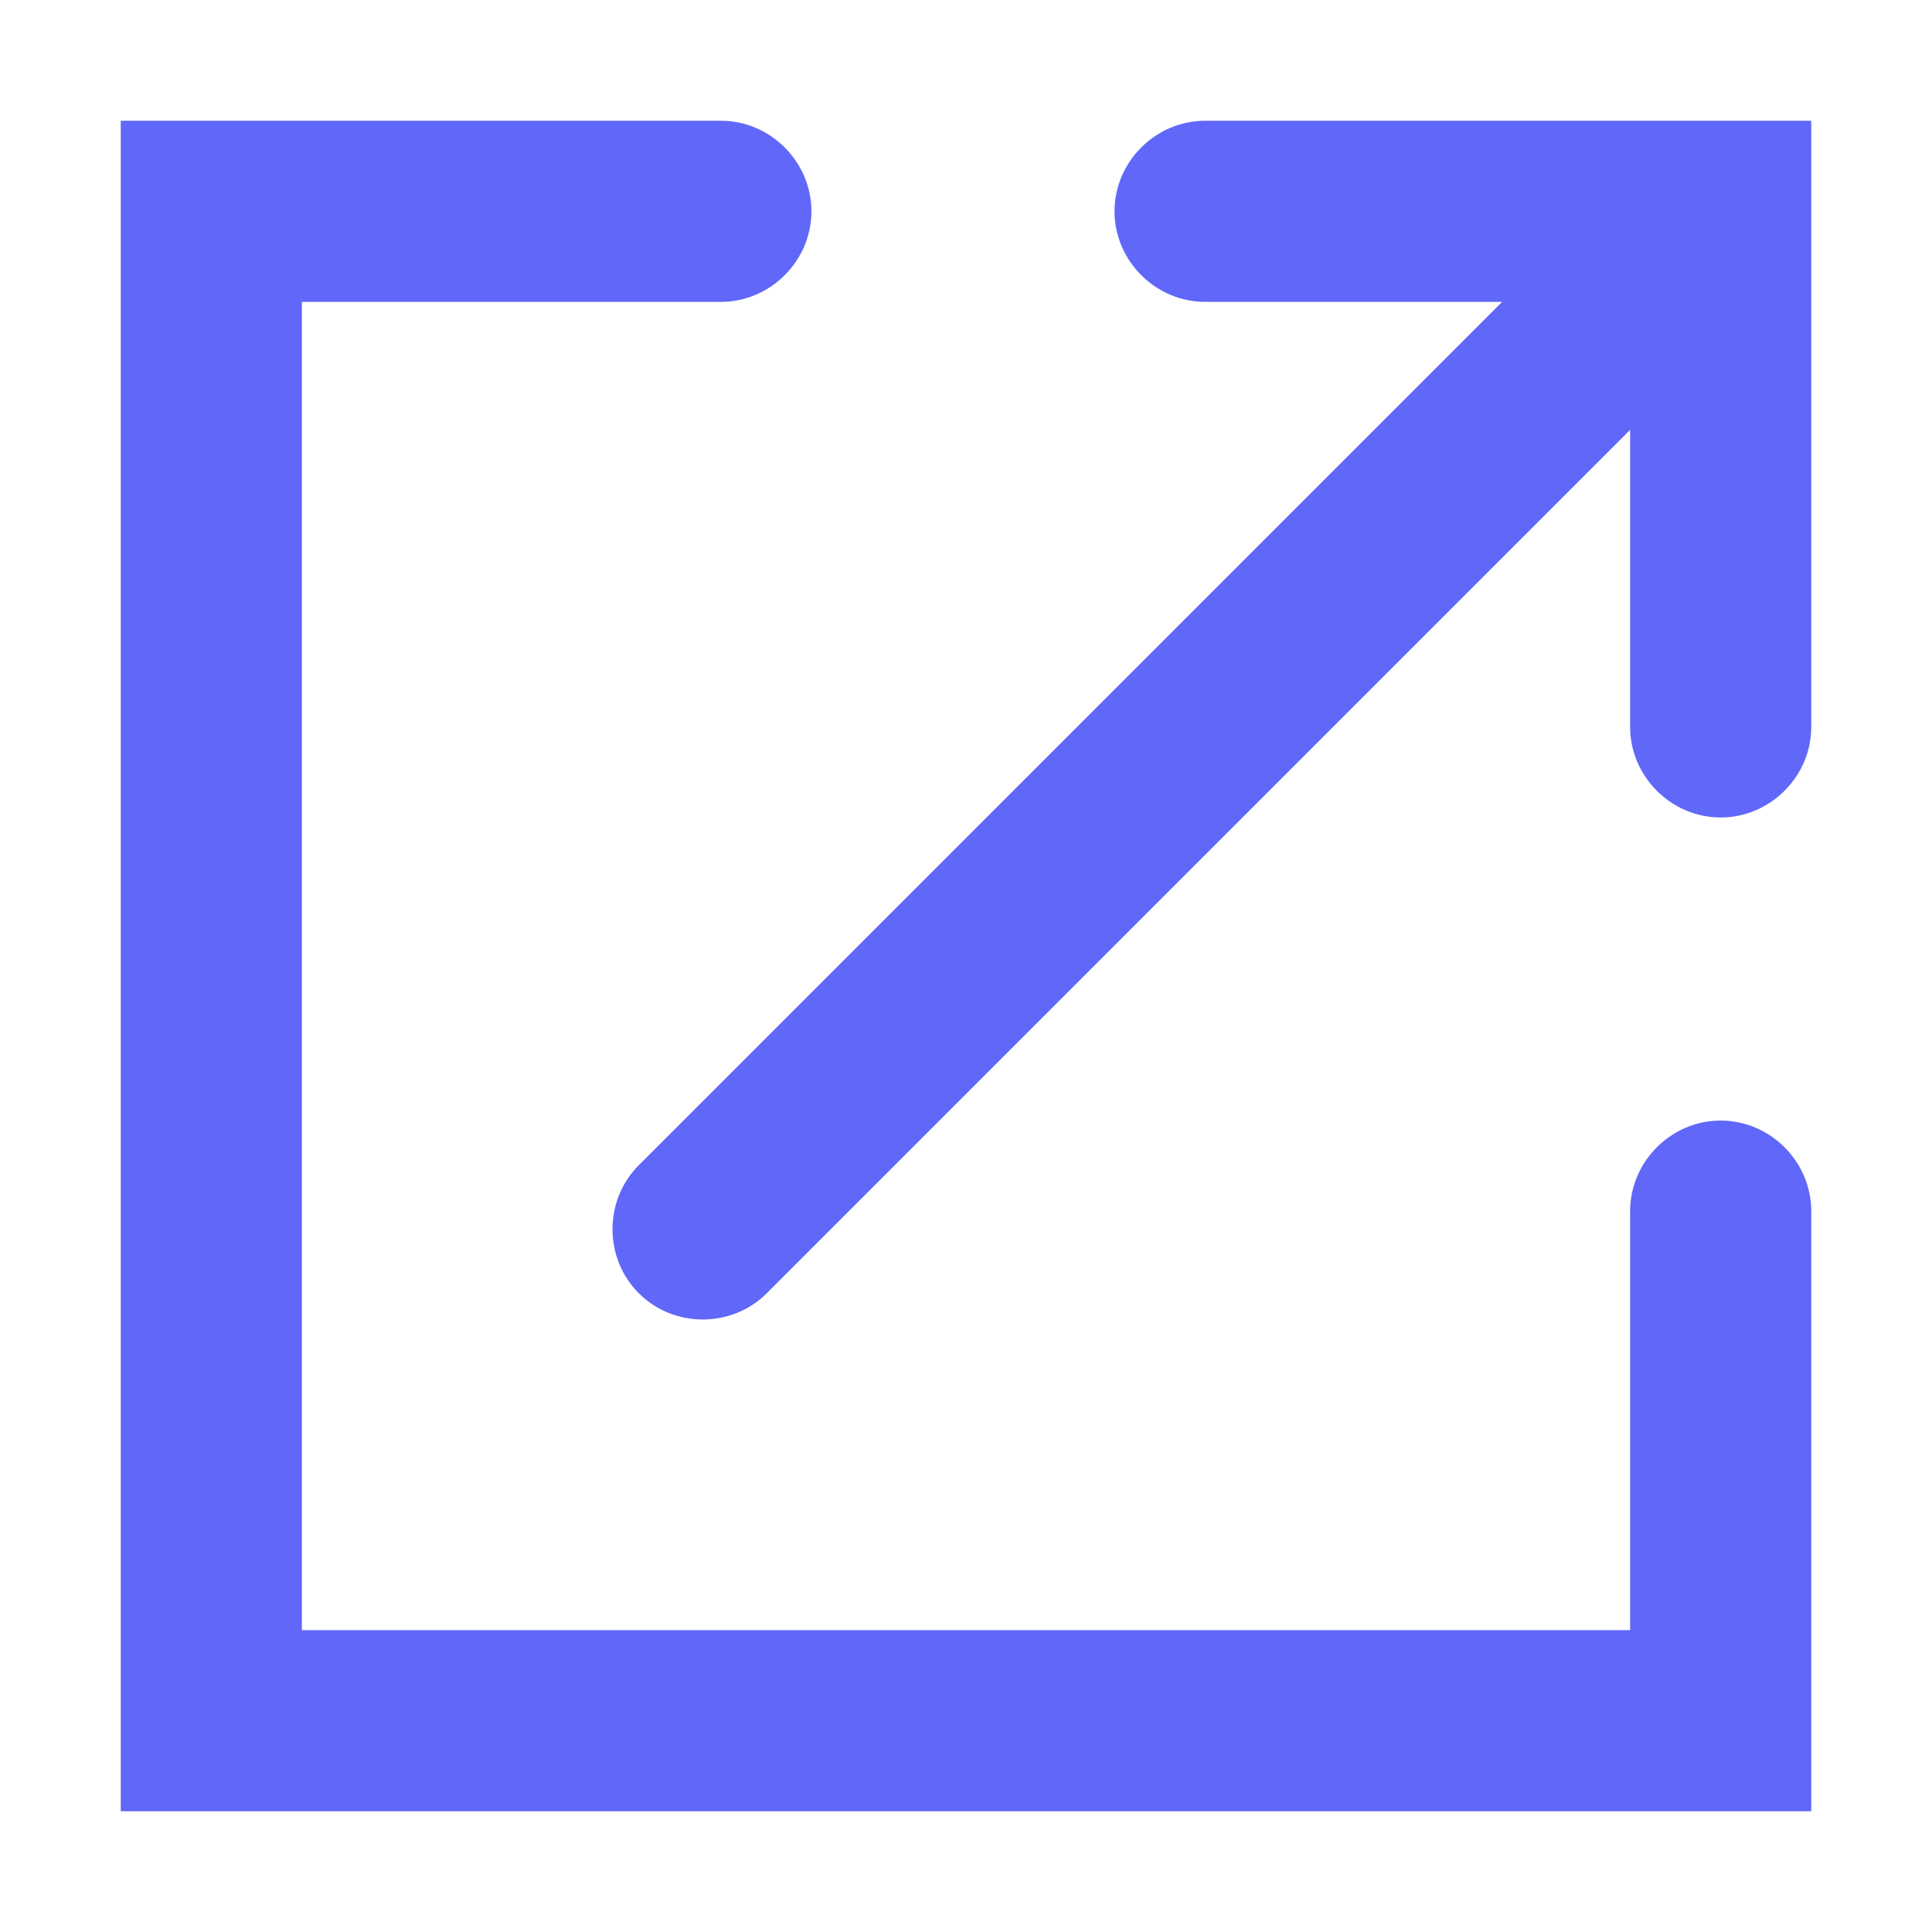
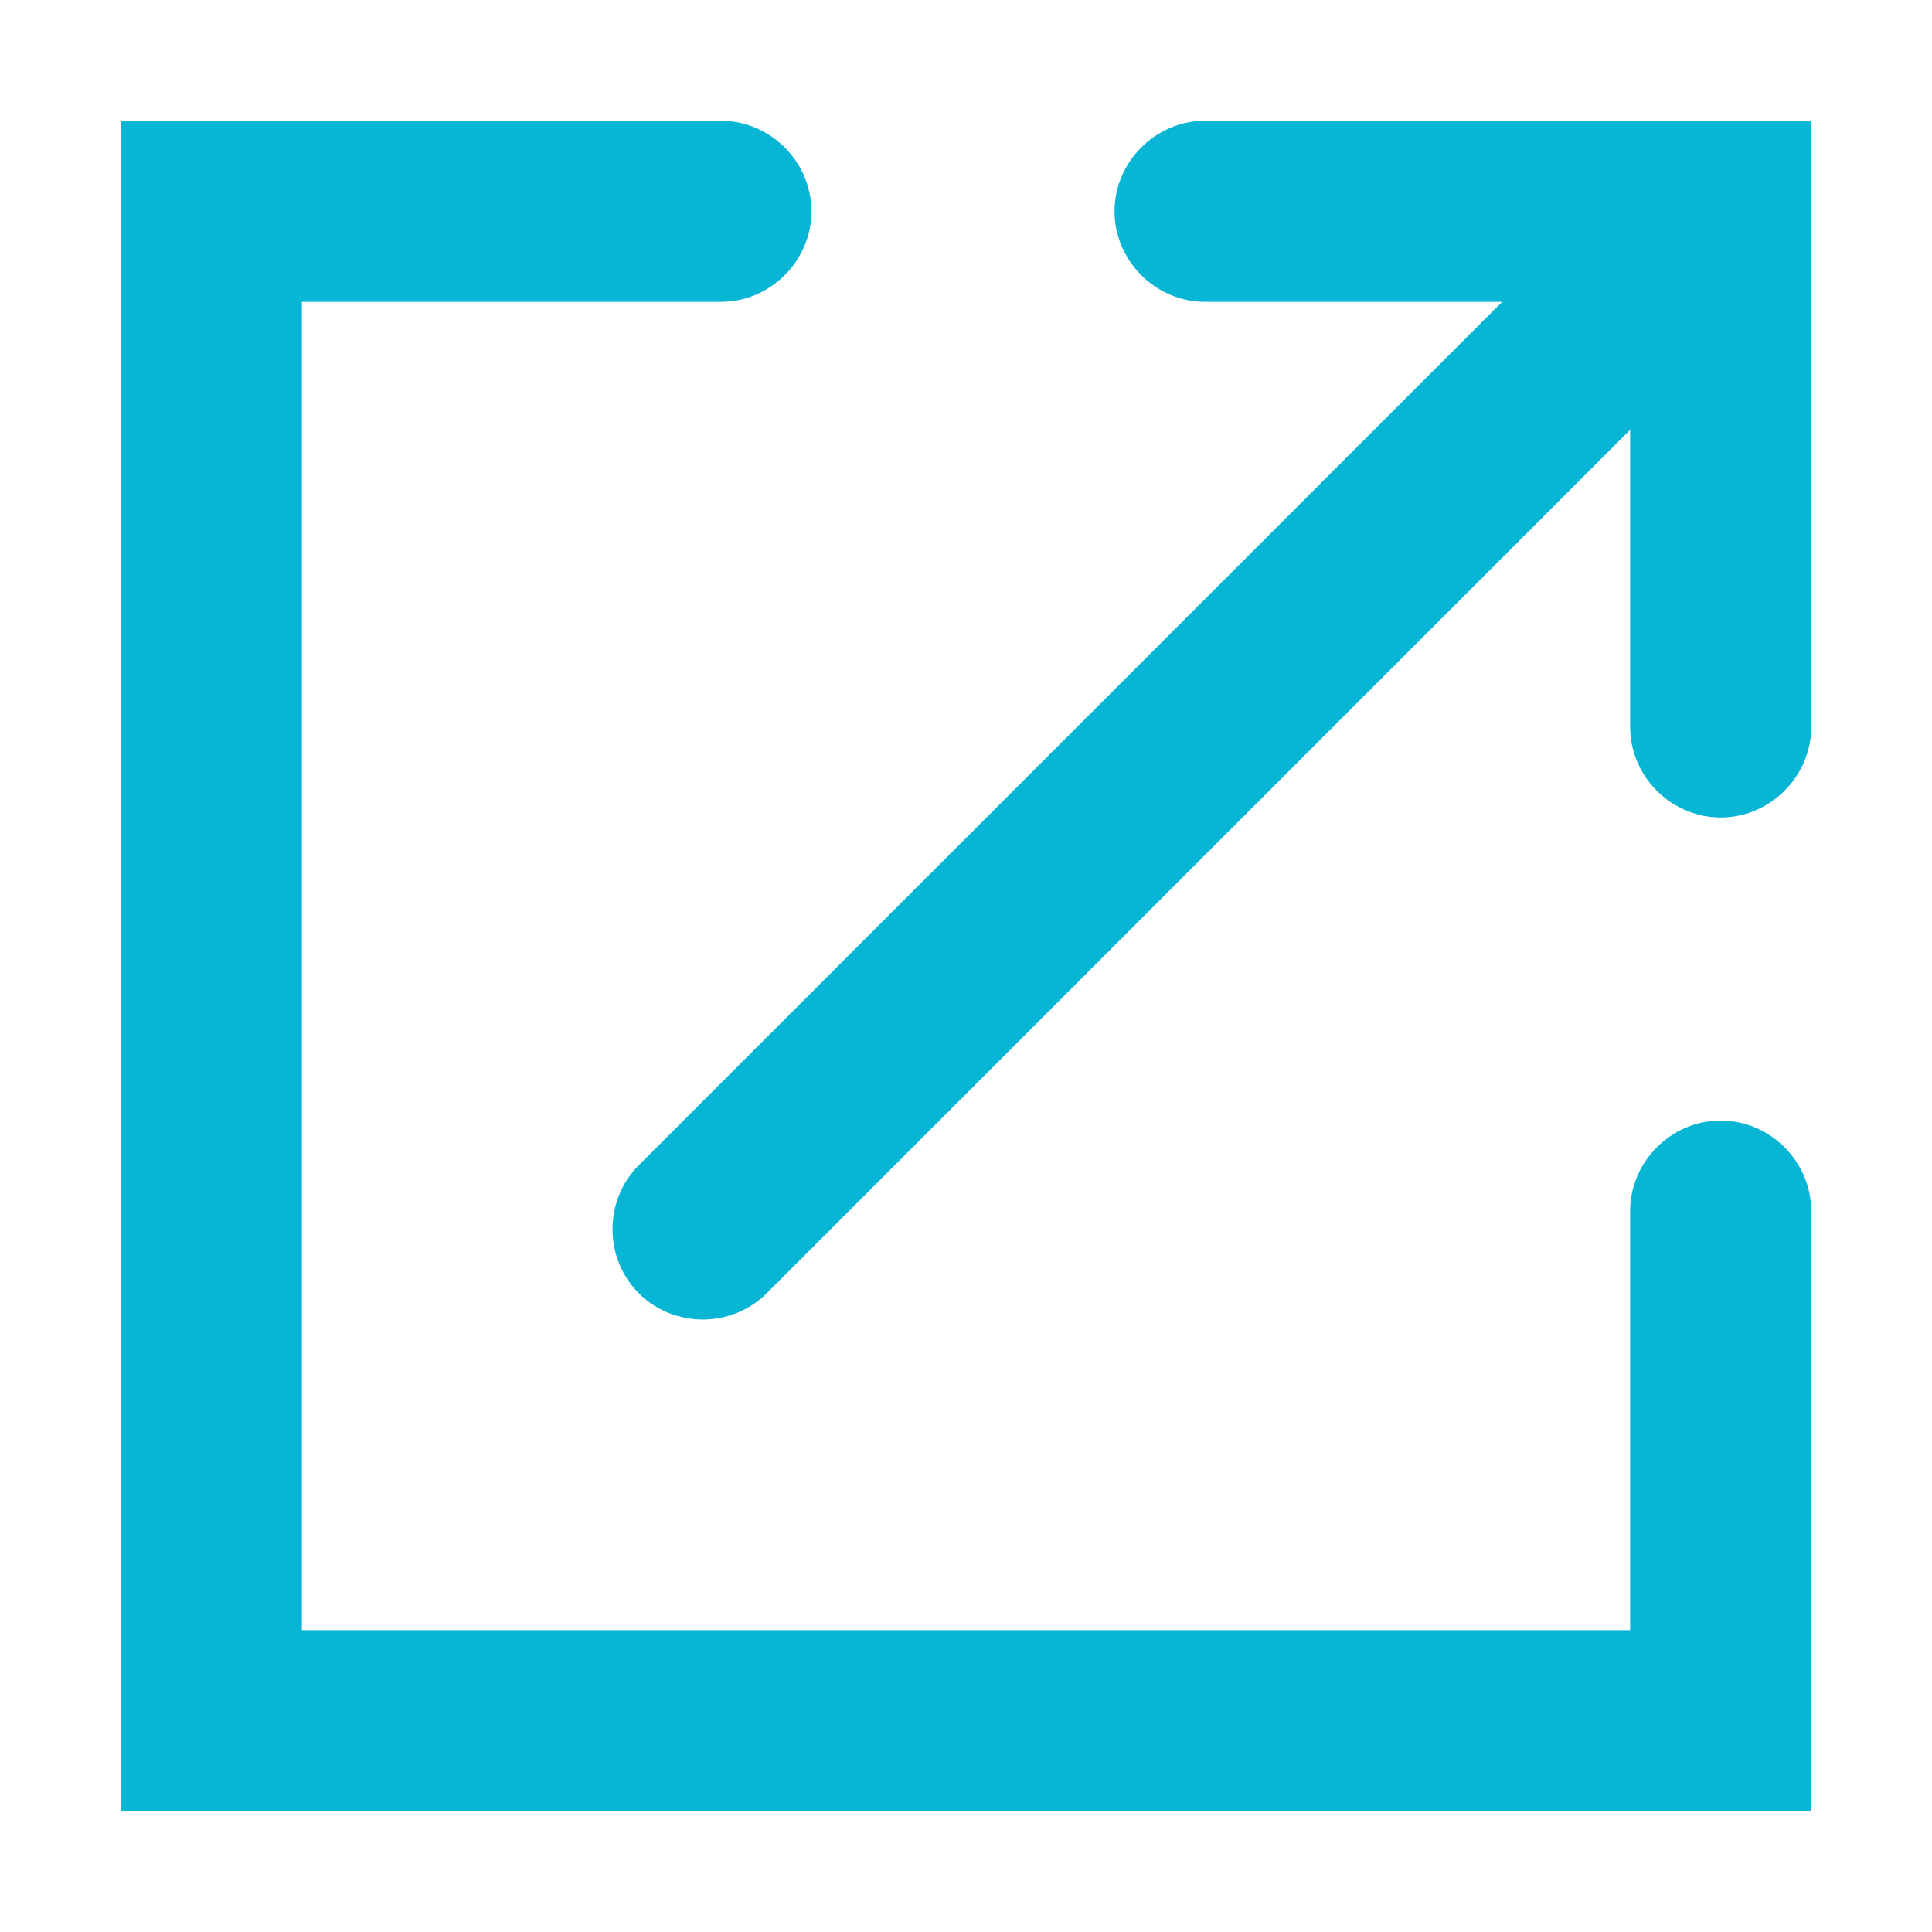
<svg xmlns="http://www.w3.org/2000/svg" width="16" height="16" viewBox="0 0 16 16" fill="none">
-   <path d="M14.25 9.28C13.84 9.28 13.5 9.62 13.5 10.03V13.5H2.5V2.5H5.97C6.38 2.5 6.72 2.16 6.72 1.75C6.72 1.34 6.38 1 5.97 1H1V15H15V10.03C15 9.62 14.66 9.28 14.25 9.28Z" fill="#6067F9" />
-   <path d="M9.98 2.5H12.44L5.29 9.65C5 9.94 5 10.42 5.29 10.71C5.58 11 6.06 11 6.35 10.71L13.5 3.56V6.02C13.5 6.43 13.84 6.77 14.25 6.77C14.66 6.77 15 6.43 15 6.02V1H9.98C9.57 1 9.23 1.34 9.23 1.75C9.23 2.16 9.57 2.5 9.98 2.5Z" fill="#6067F9" />
+   <path d="M14.25 9.28C13.84 9.28 13.5 9.62 13.5 10.03V13.5H2.5V2.5H5.97C6.38 2.5 6.72 2.16 6.72 1.75C6.72 1.34 6.38 1 5.97 1H1V15H15V10.03C15 9.62 14.66 9.28 14.25 9.28Z" fill="#06B6D4" />
+   <path d="M9.98 2.5H12.44L5.29 9.65C5 9.94 5 10.42 5.29 10.71C5.58 11 6.06 11 6.35 10.71L13.5 3.56V6.02C13.5 6.43 13.84 6.77 14.25 6.77C14.66 6.77 15 6.43 15 6.02V1H9.98C9.57 1 9.23 1.34 9.23 1.75C9.23 2.16 9.57 2.5 9.98 2.5Z" fill="#06B6D4" />
</svg>
